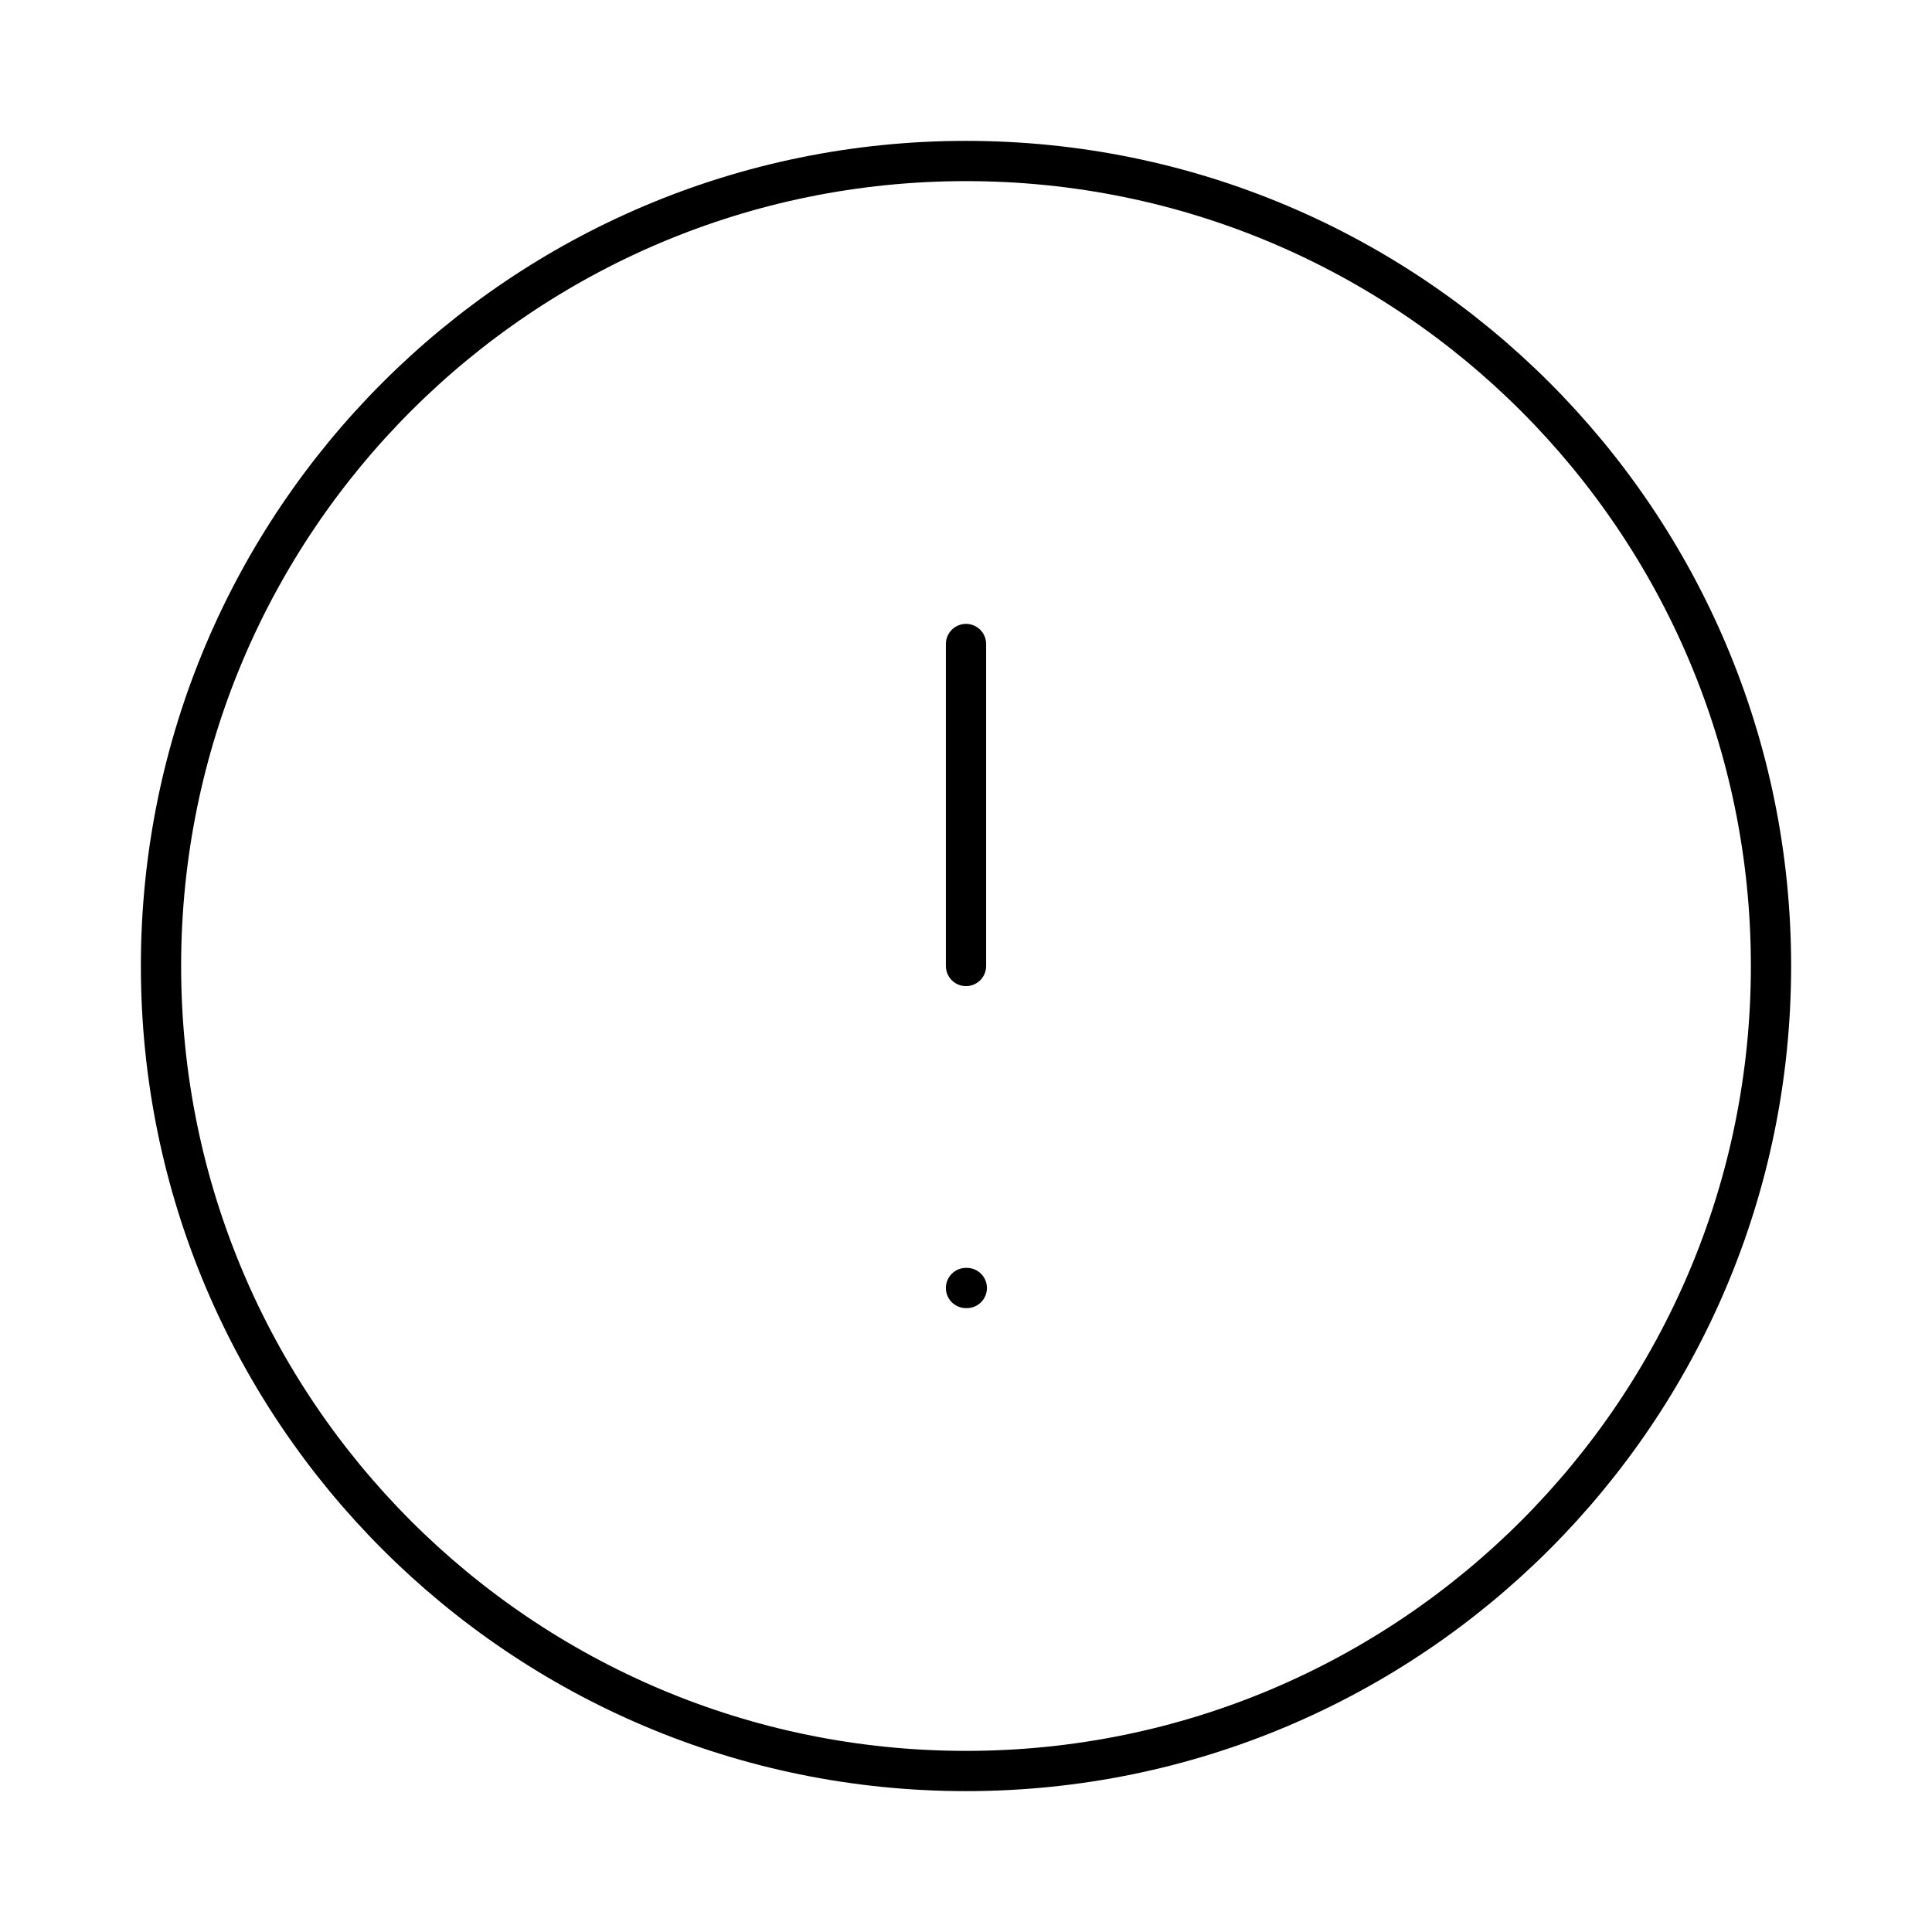
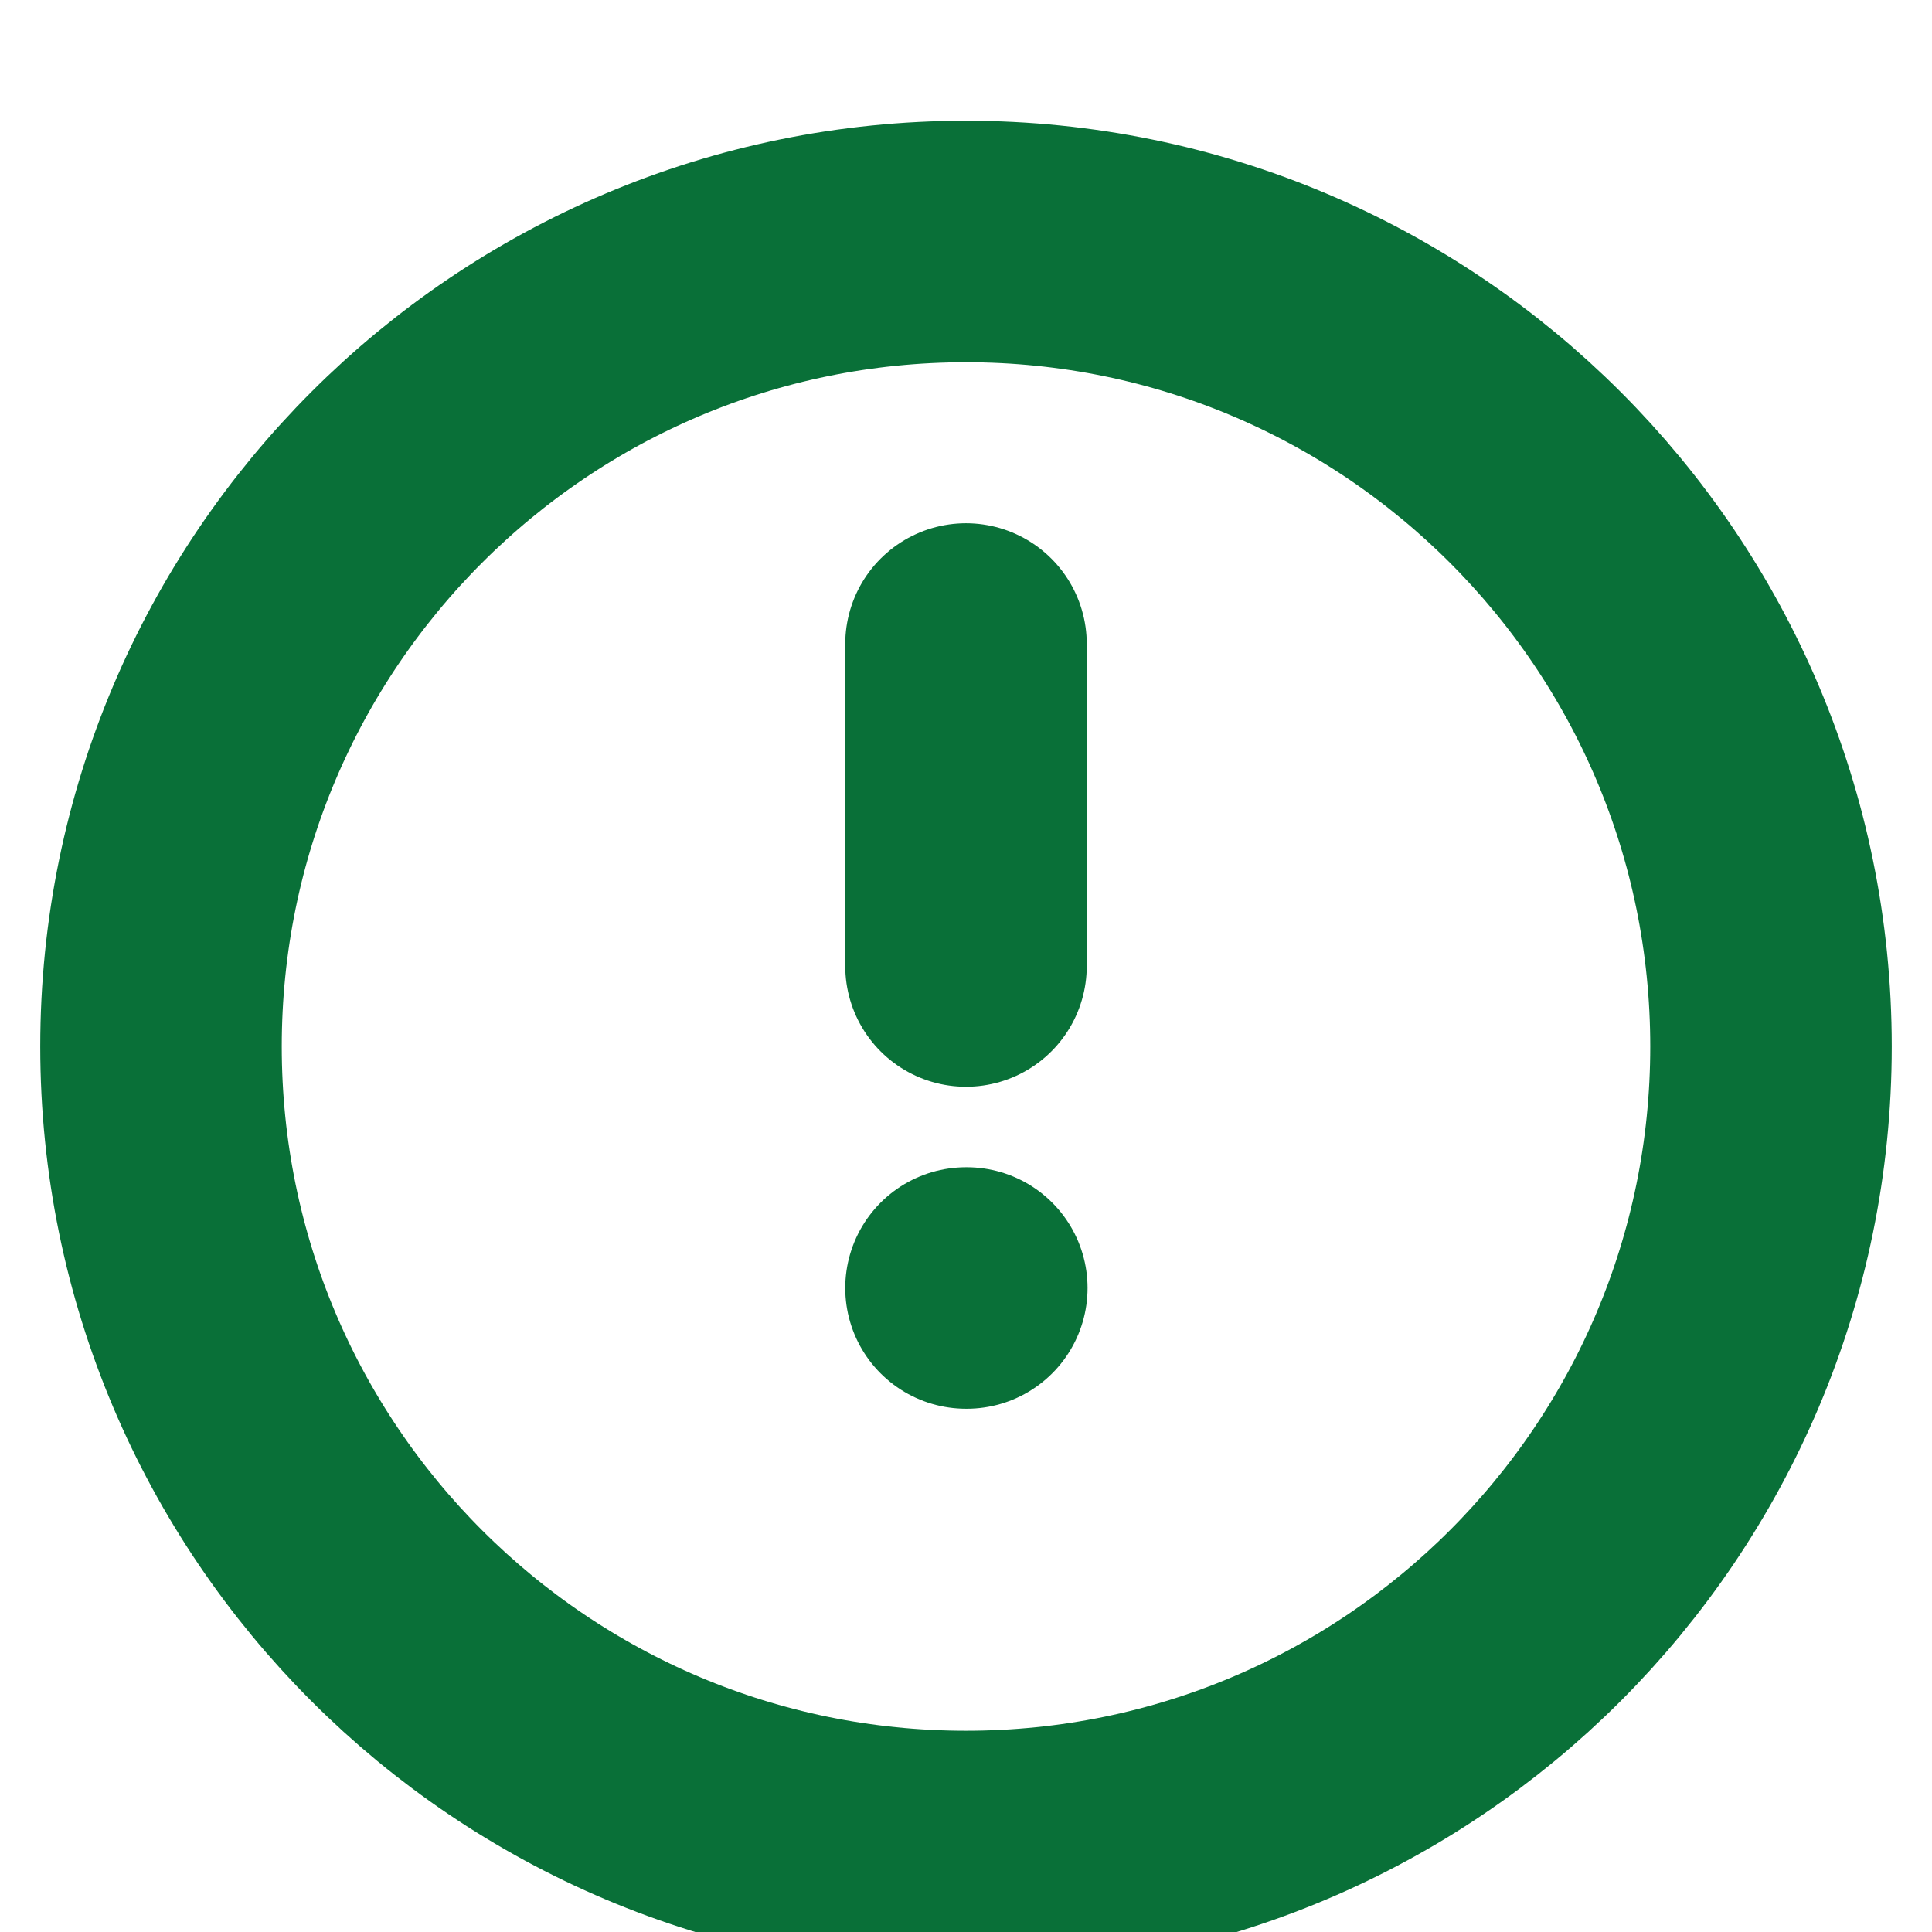
- <svg xmlns="http://www.w3.org/2000/svg" width="24" height="24" viewBox="0 0 24 24" fill="none" stroke="currentColor" stroke-width="0.5" stroke-linecap="round" stroke-linejoin="round" class="feather feather-alert-circle">
-   <circle cx="12" cy="12" r="10" />
+ <svg xmlns="http://www.w3.org/2000/svg" width="16" height="16" viewBox="0 0 24 24" fill="none" stroke="#097038" stroke-width="3" stroke-linecap="round" stroke-linejoin="round" class="feather feather-alert-circle">
+   <circle cx="12" cy="13" r="10" />
  <line x1="12" y1="8" x2="12" y2="12" />
  <line x1="12" y1="16" x2="12.01" y2="16" />
</svg>
